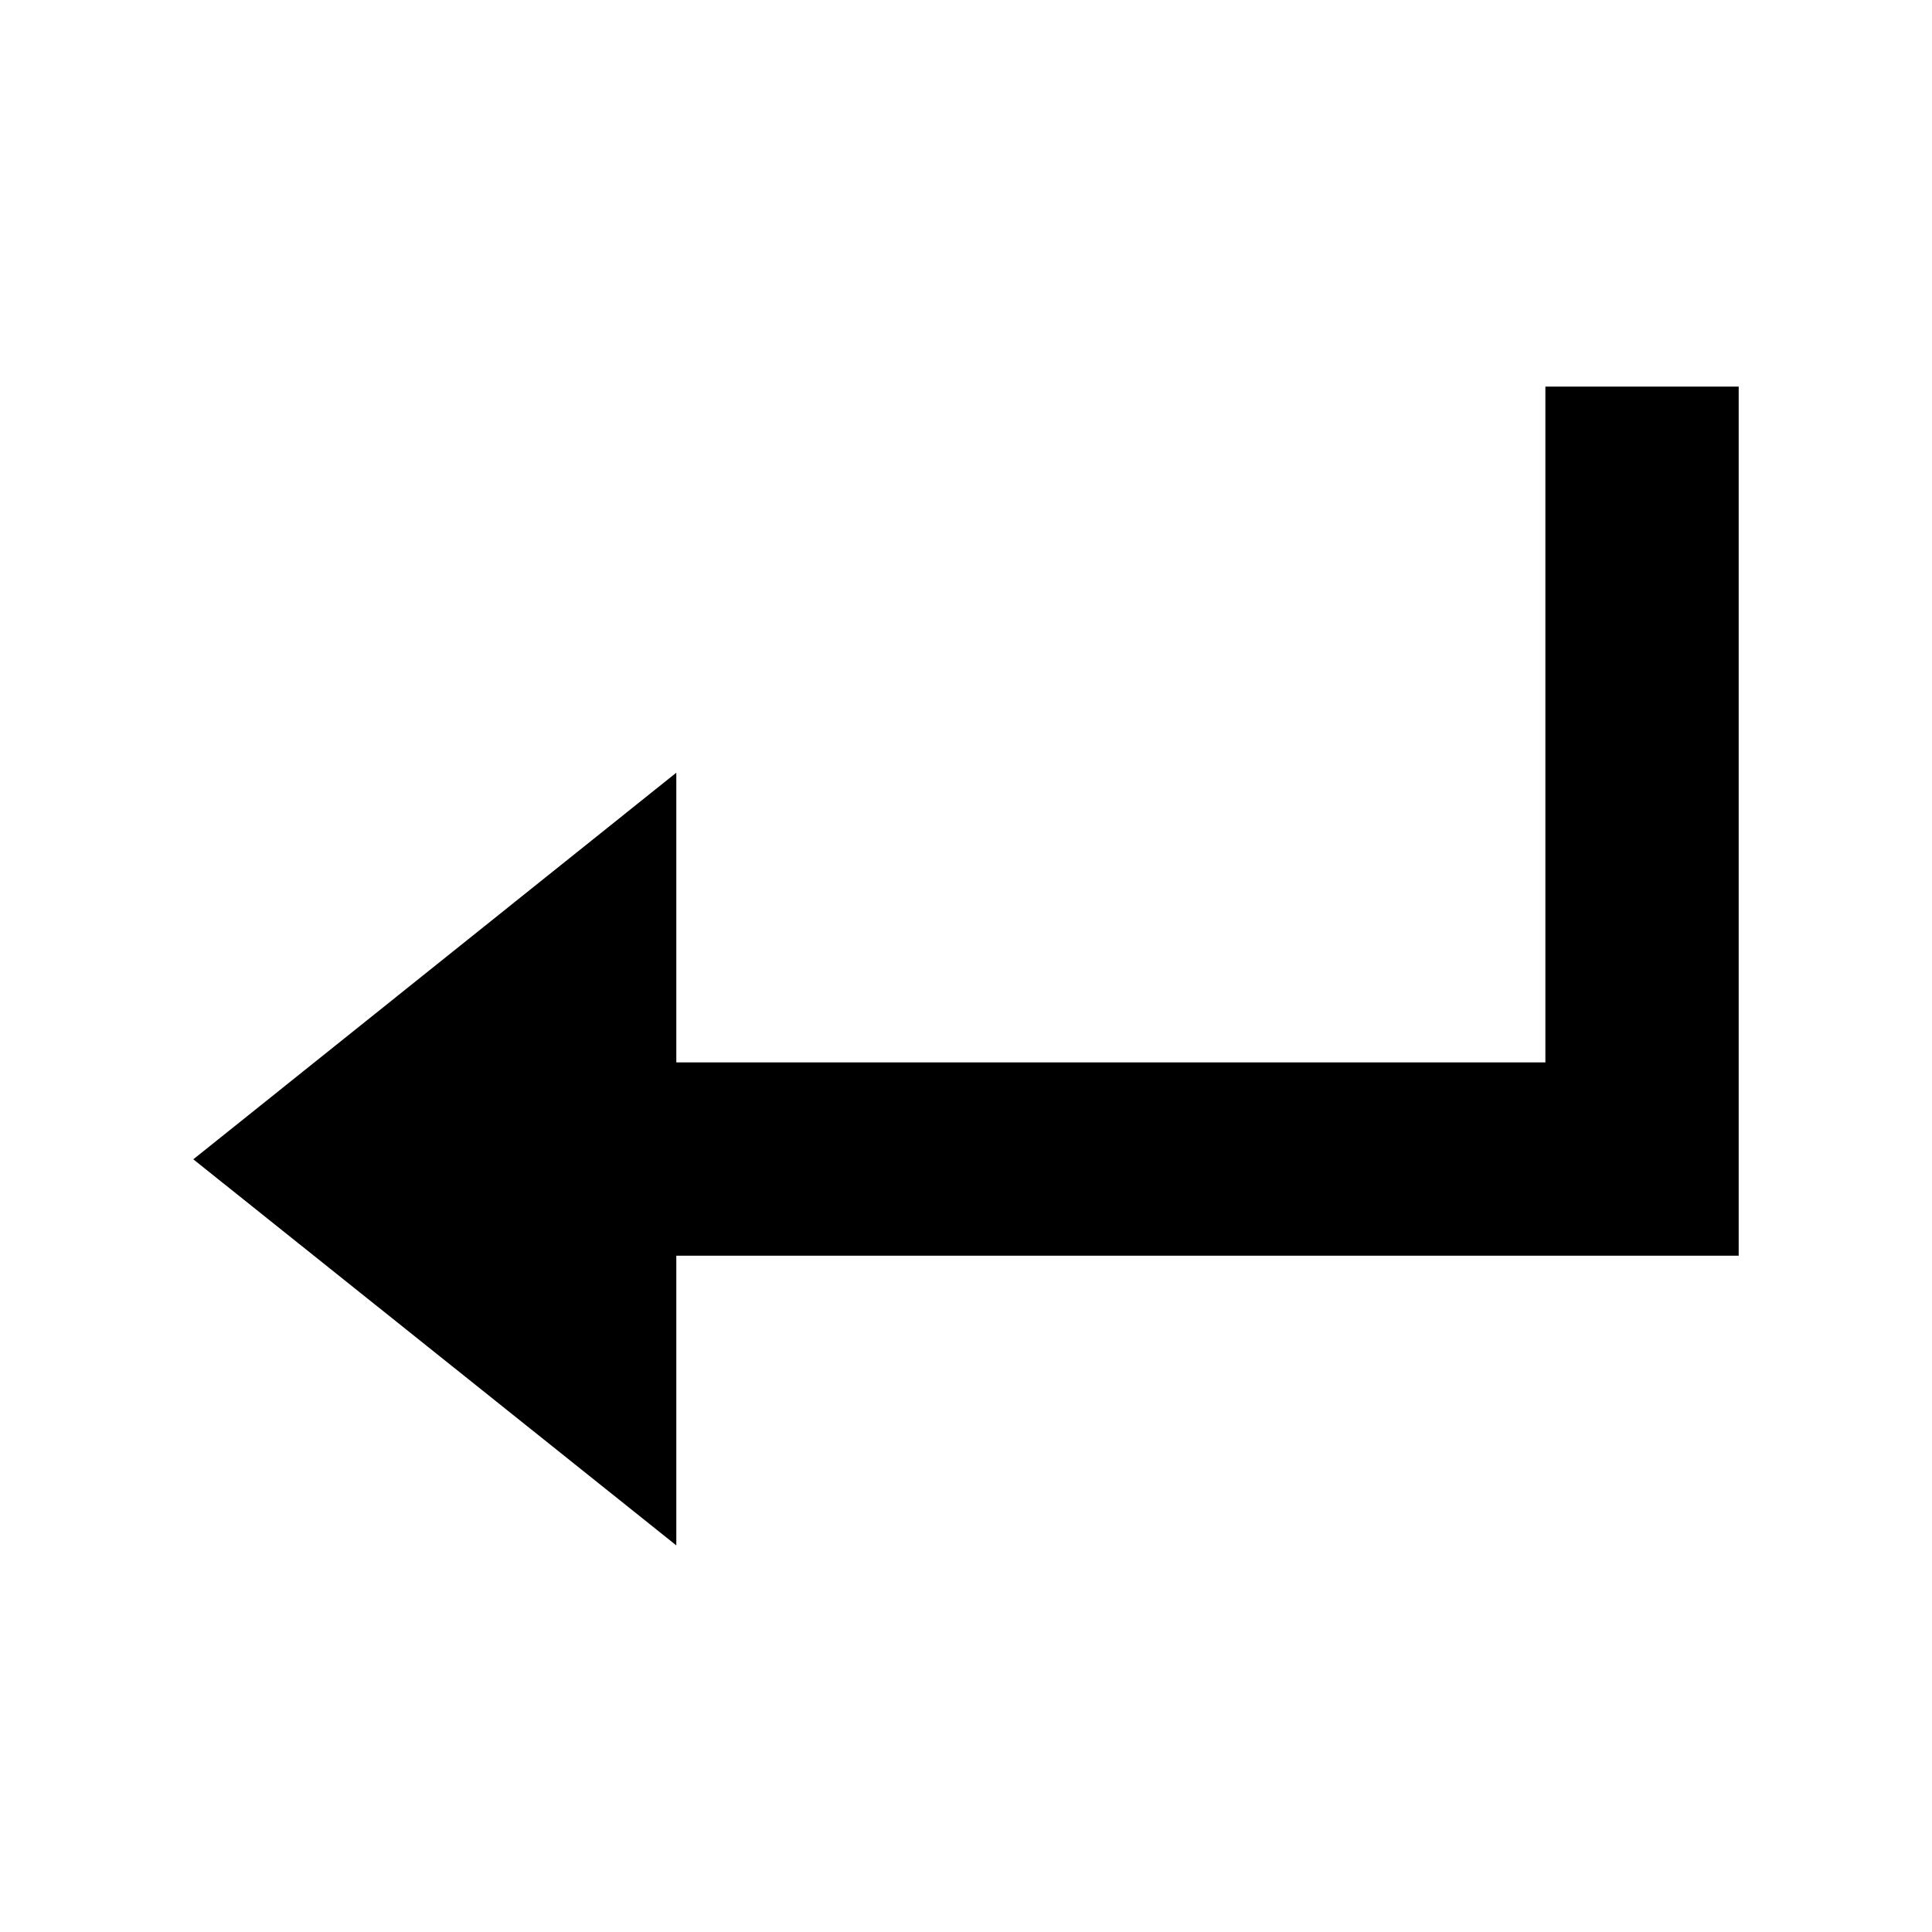
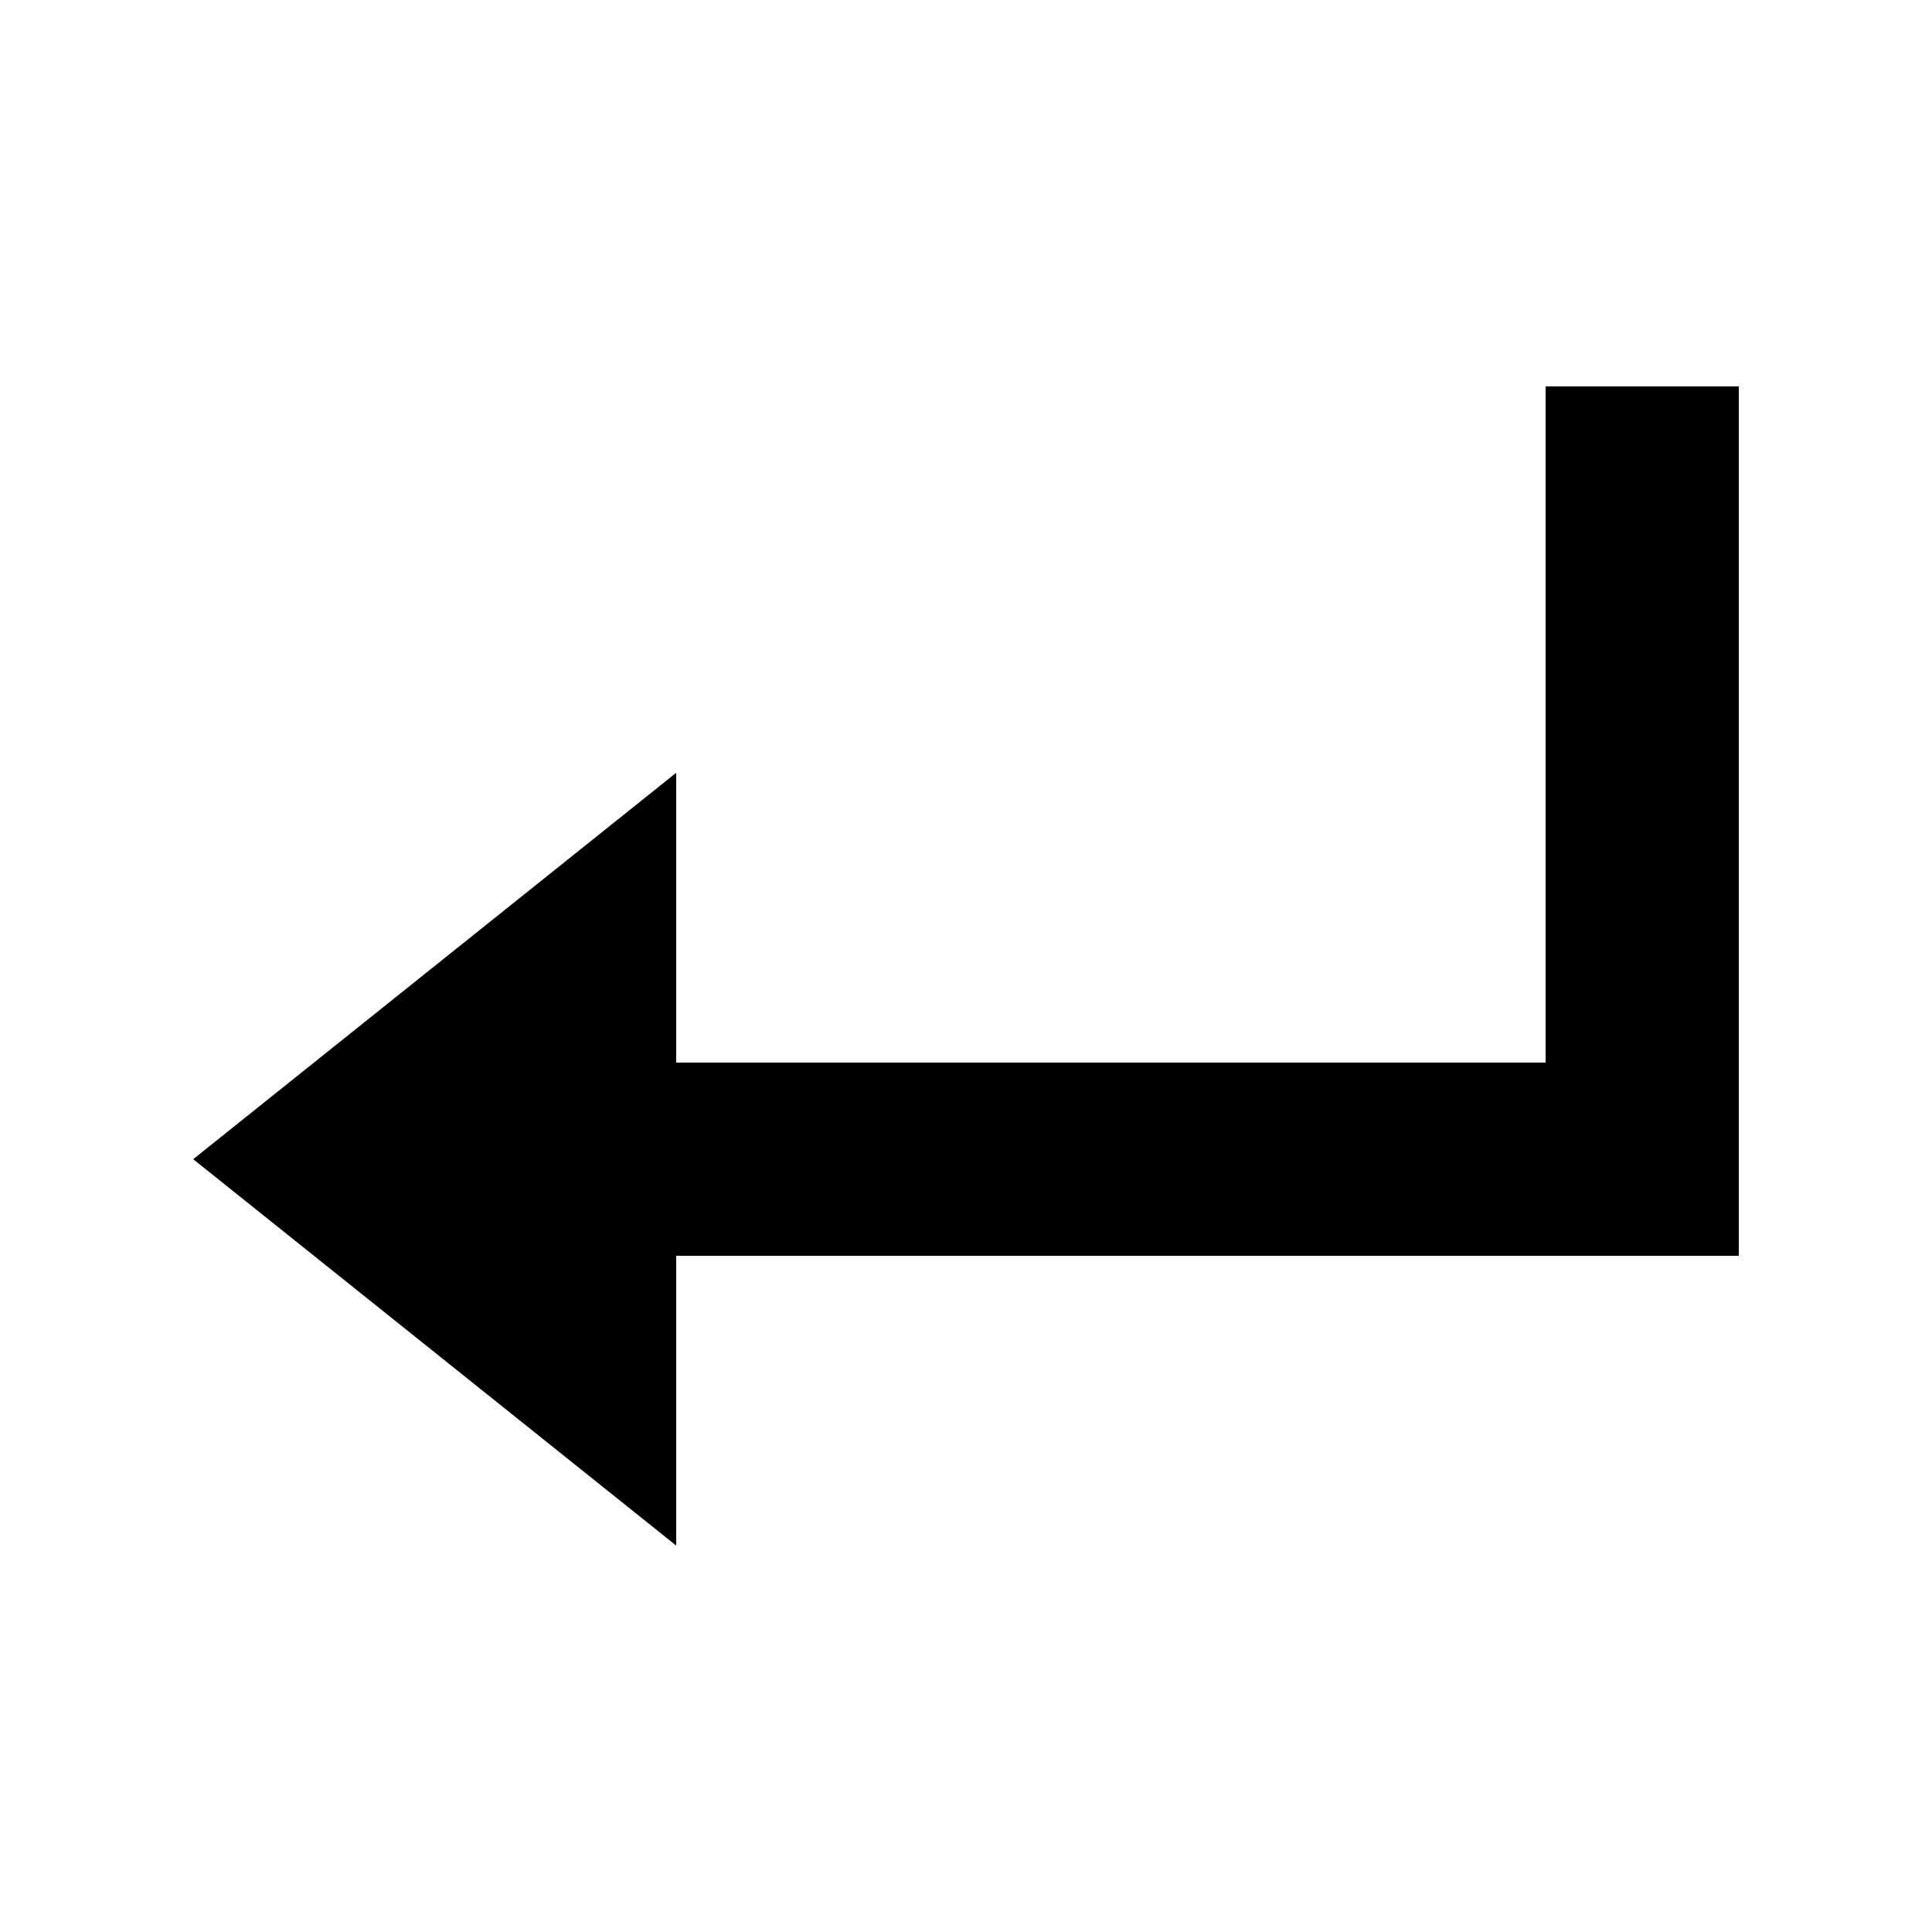
- <svg xmlns="http://www.w3.org/2000/svg" width="24px" height="24px" viewBox="0 0 18 18" version="1.1">
+ <svg xmlns="http://www.w3.org/2000/svg" version="1.1" id="Layer_1" x="0px" y="0px" viewBox="0 0 24 24" style="enable-background:new 0 0 24 24;" xml:space="preserve">
  <g id="surface1">
-     <path style=" stroke:none;fill-rule:nonzero;fill:rgb(0%,0%,0%);fill-opacity:1;" d="M 14.398 3.602 L 16.199 3.602 L 16.199 11.699 L 6.301 11.699 L 6.301 14.398 L 1.801 10.801 L 6.301 7.199 L 6.301 9.898 L 14.398 9.898 Z M 14.398 3.602 " />
+     <path d="M19.2,4.8h2.4v10.8H8.4v3.6l-6-4.8l6-4.8v3.6h10.8V4.8z" />
  </g>
</svg>
